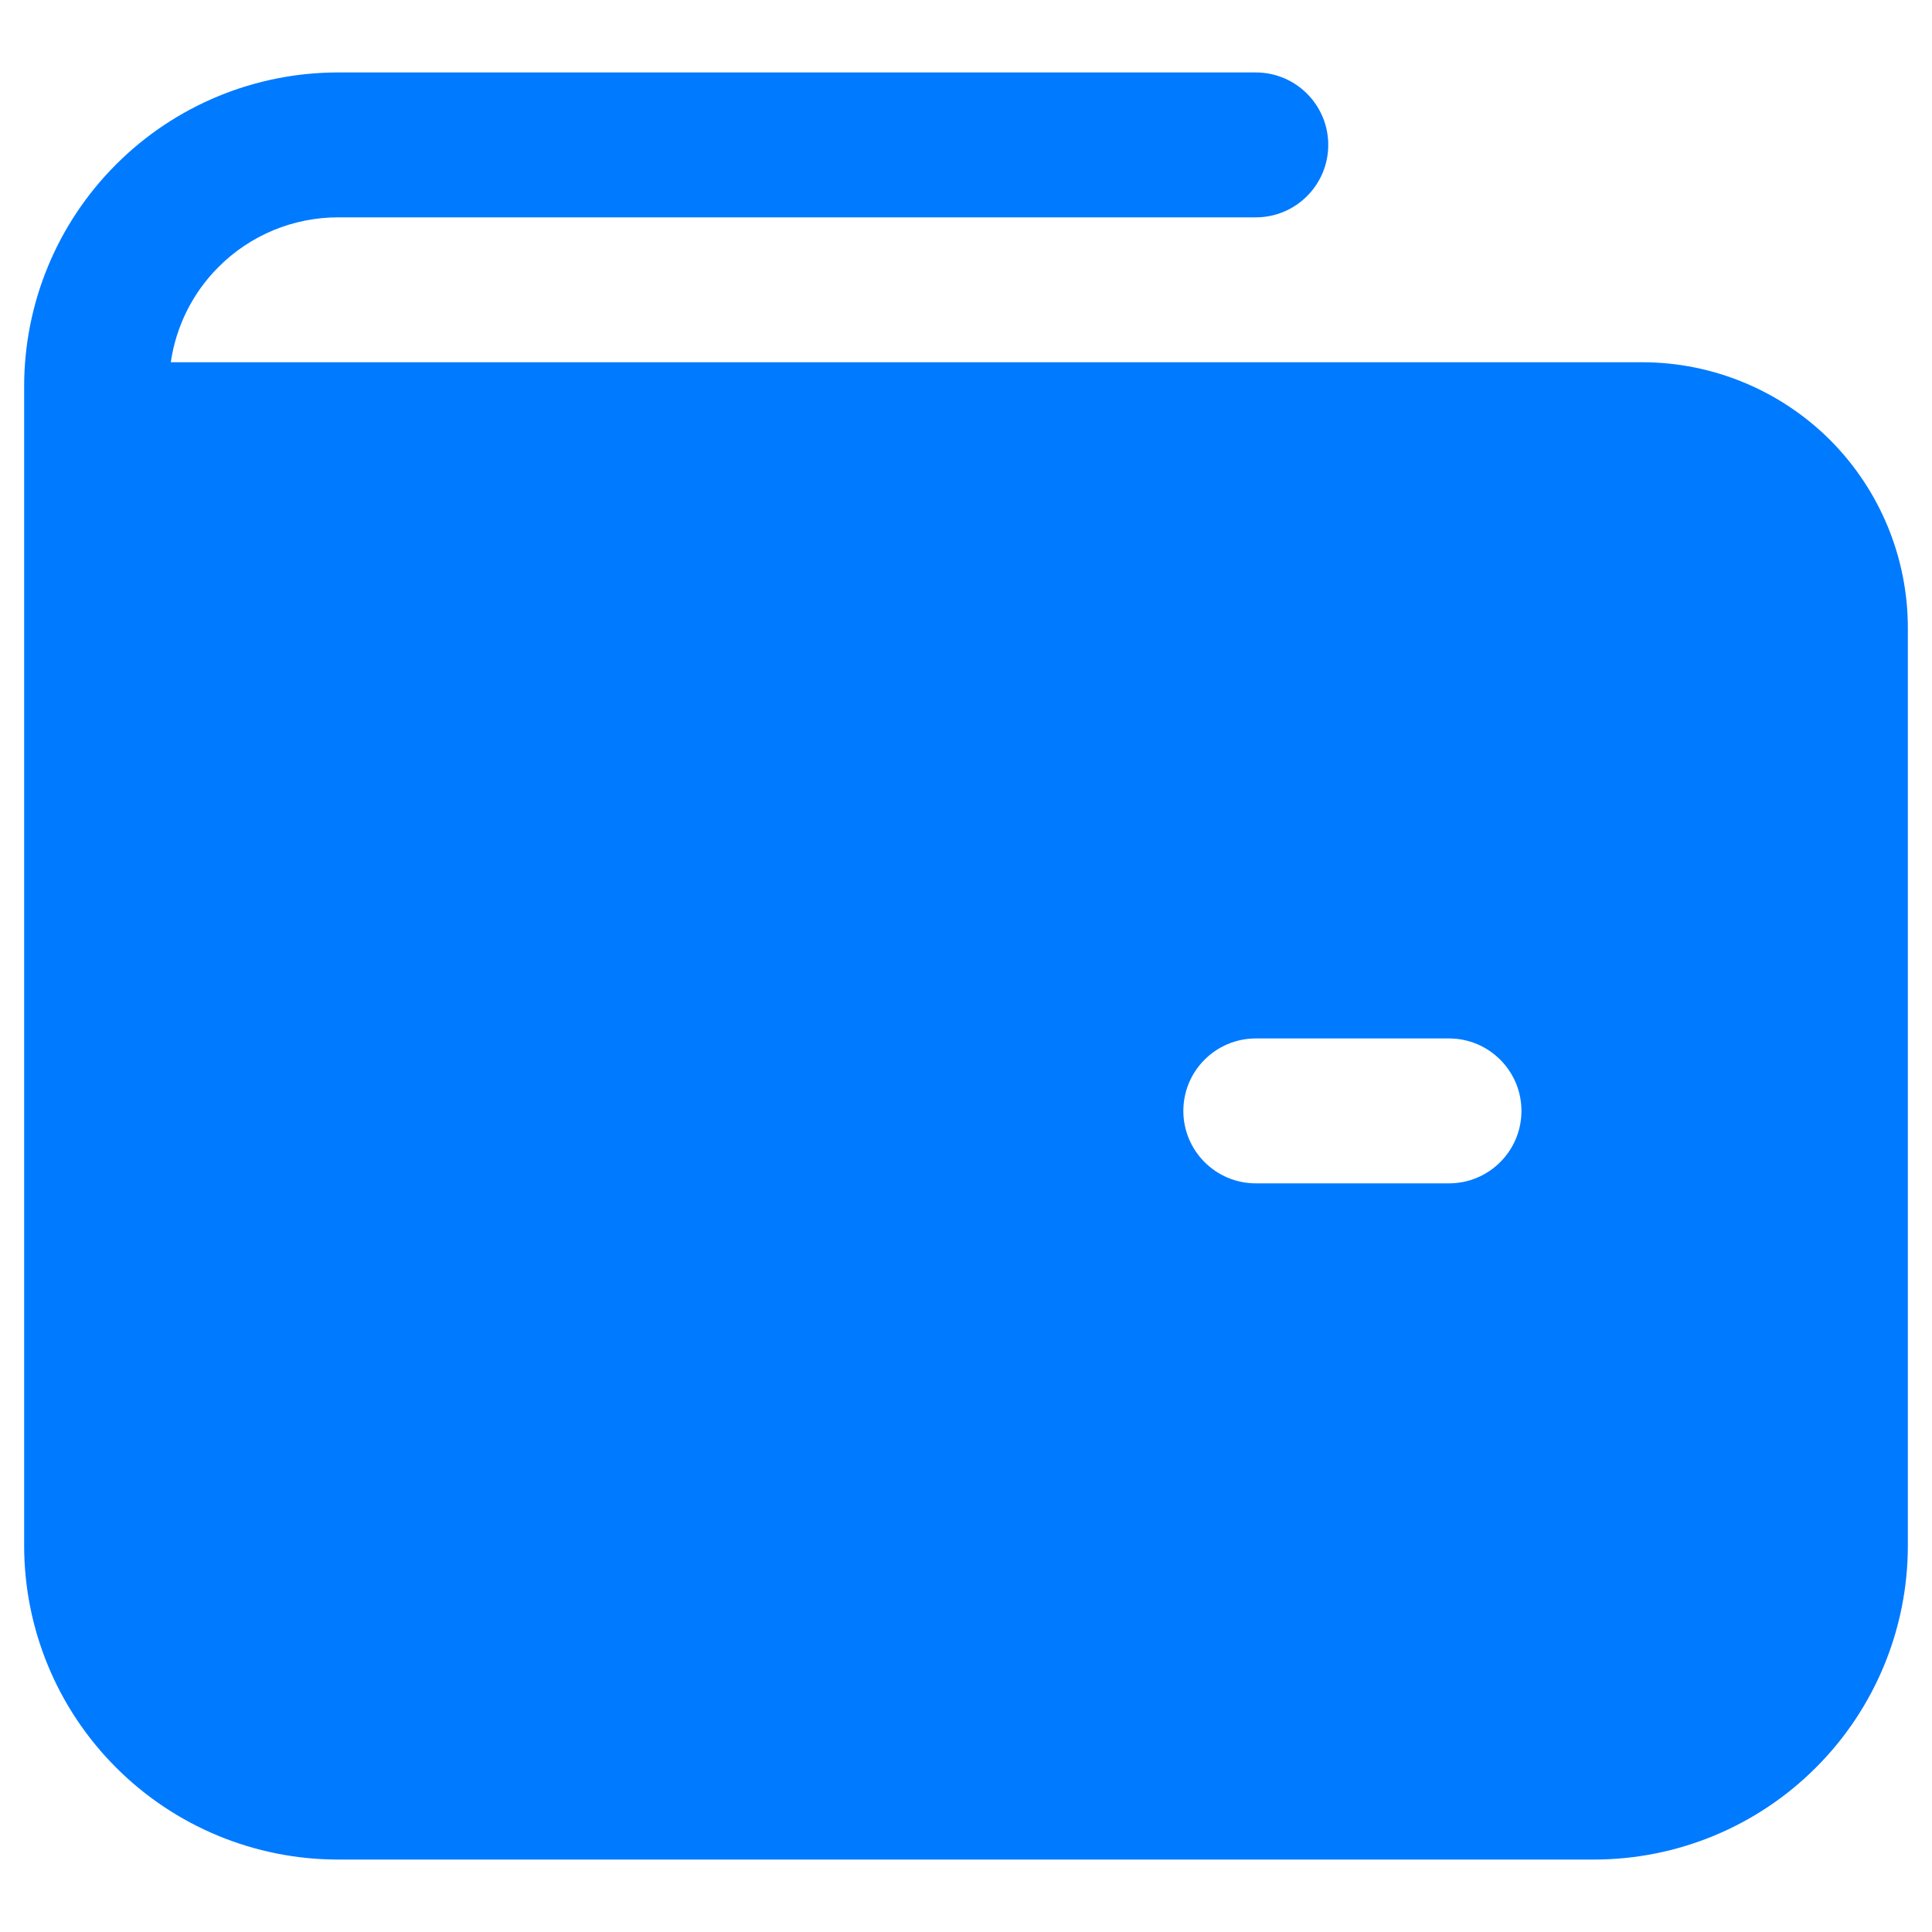
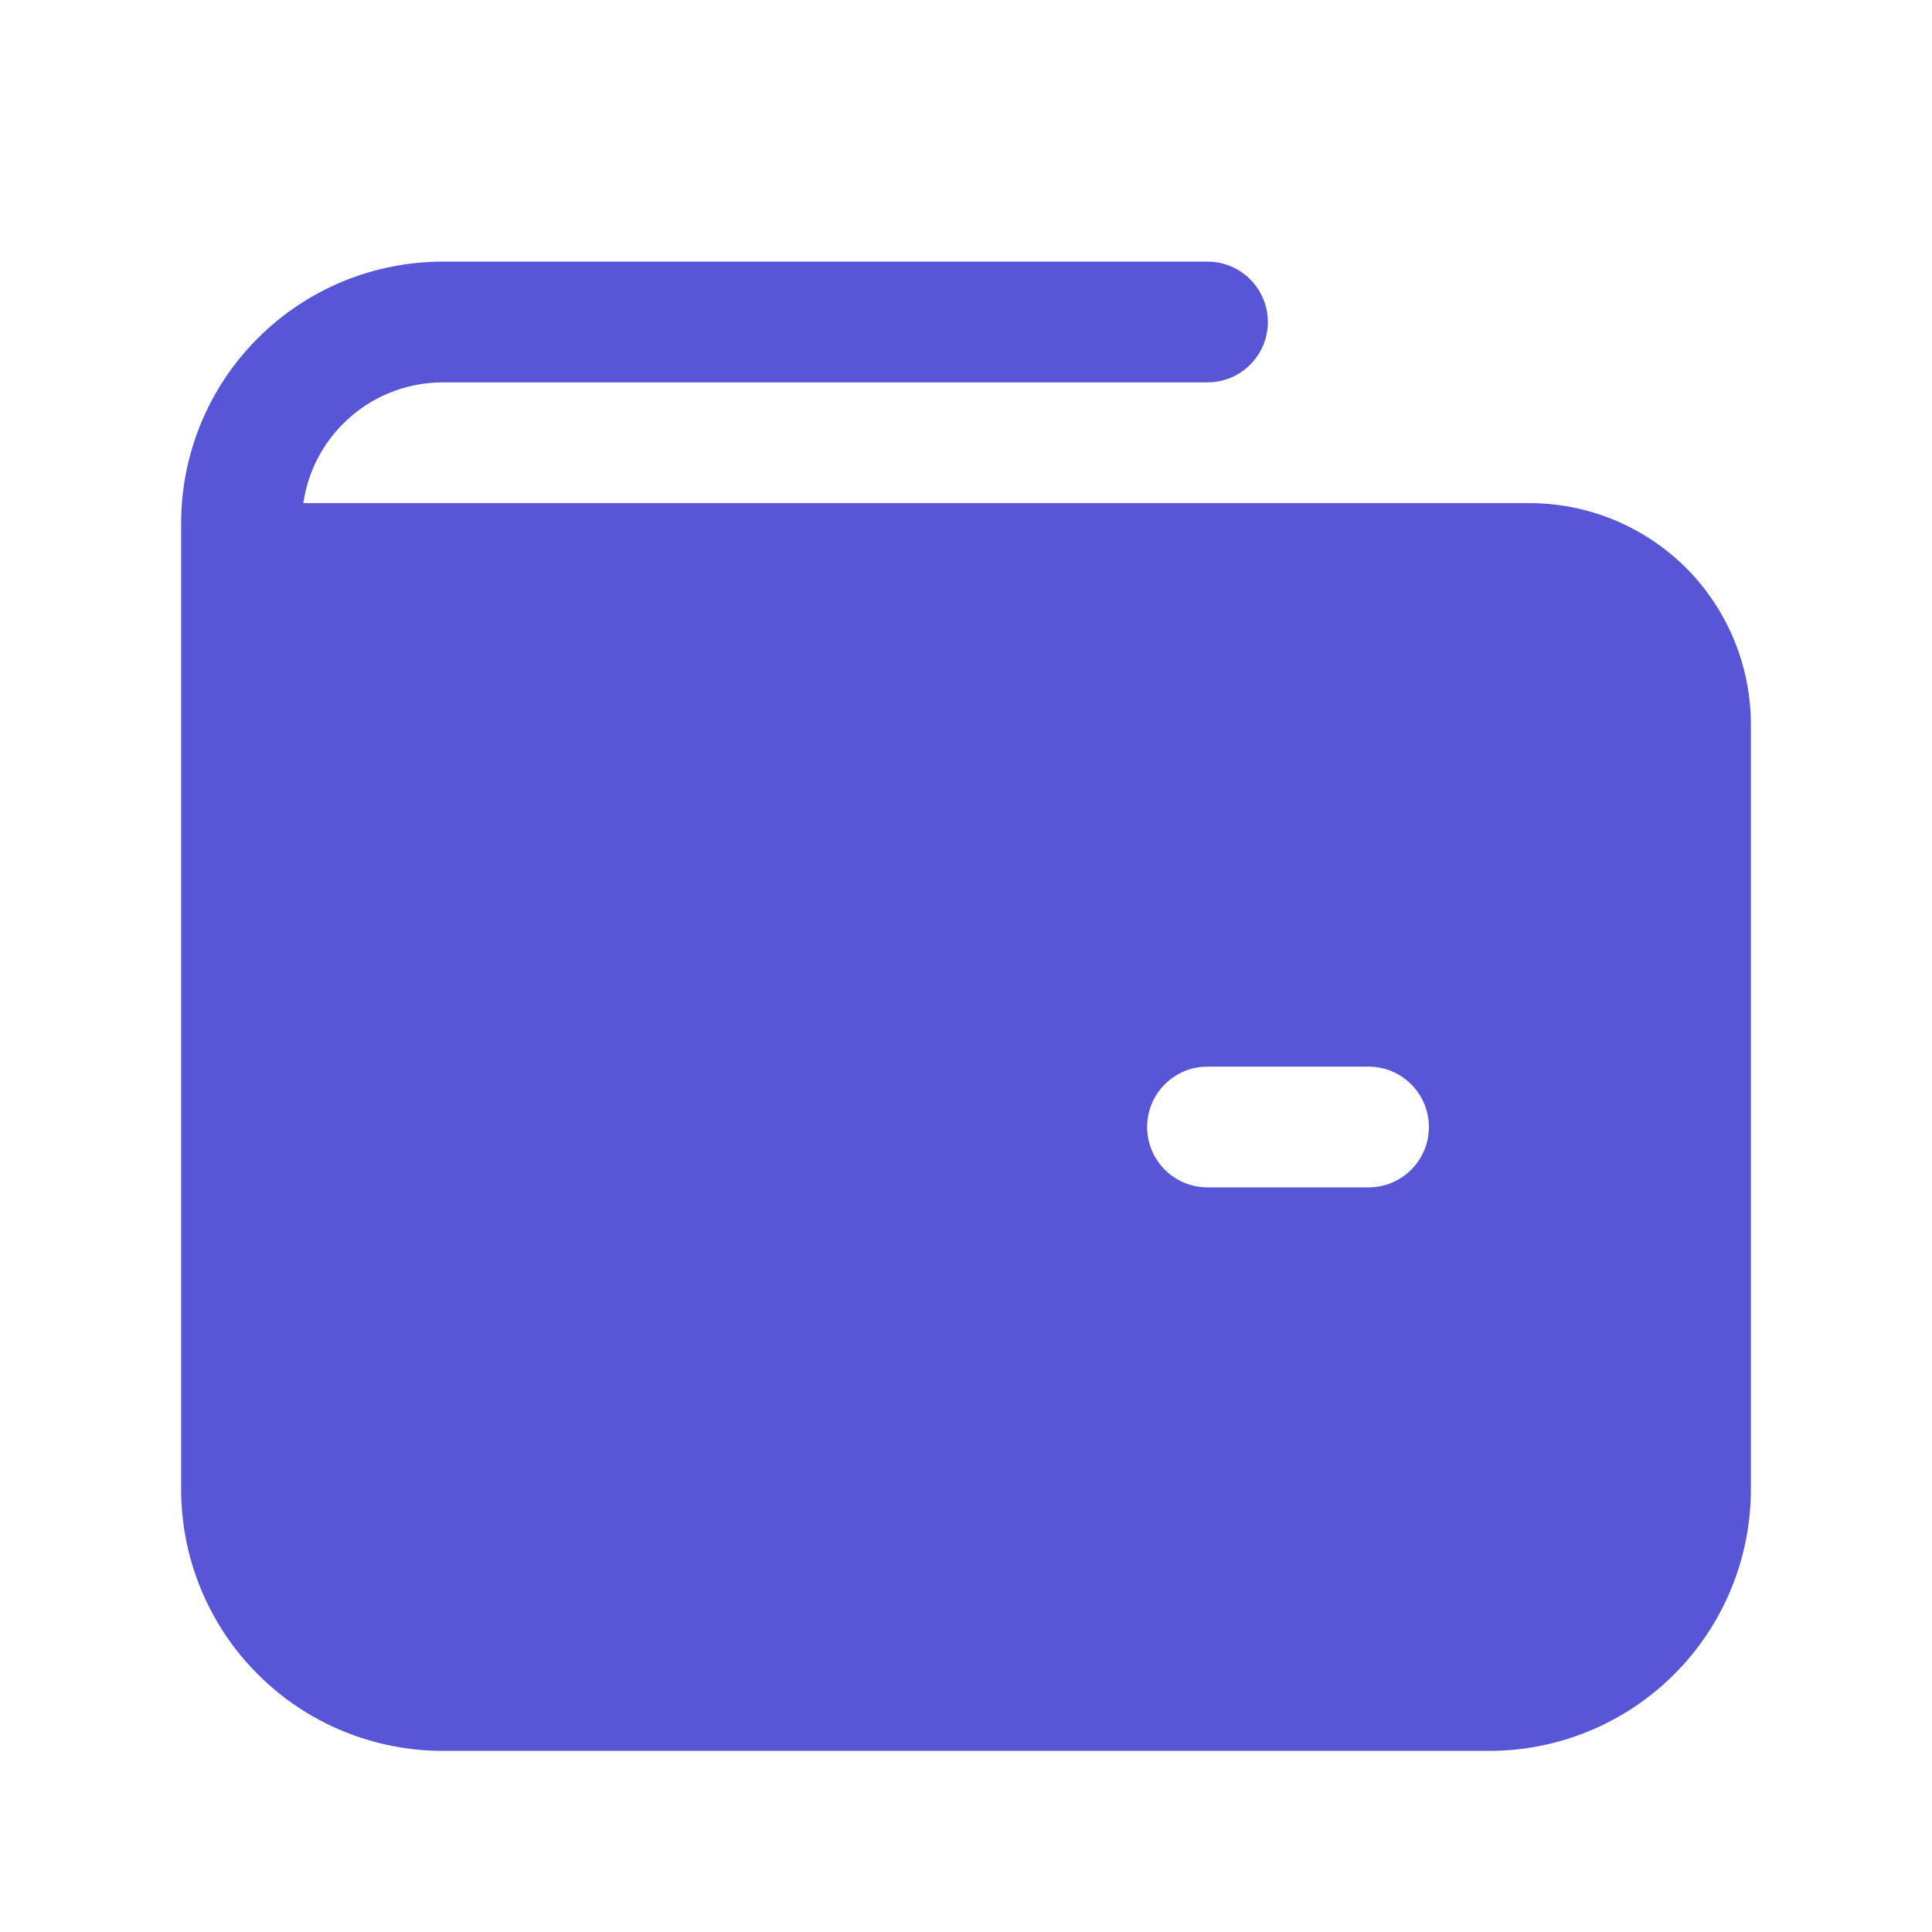
- <svg xmlns="http://www.w3.org/2000/svg" width="20" height="20" viewBox="0 0 20 19" fill="none">
-   <path fill-rule="evenodd" clip-rule="evenodd" d="M1.202 1.202C1.811 0.592 2.638 0.25 3.5 0.25H13C13.414 0.25 13.75 0.586 13.75 1C13.75 1.414 13.414 1.75 13 1.75H3.5C3.036 1.75 2.591 1.934 2.263 2.263C1.994 2.531 1.822 2.878 1.768 3.25H17C17.729 3.25 18.429 3.54 18.945 4.055C19.46 4.571 19.75 5.271 19.75 6V15.5C19.75 16.362 19.408 17.189 18.798 17.798C18.189 18.408 17.362 18.75 16.5 18.75H3.5C2.638 18.75 1.811 18.408 1.202 17.798C0.592 17.189 0.25 16.362 0.25 15.5V3.5C0.25 2.638 0.592 1.811 1.202 1.202ZM13 10.25C12.586 10.25 12.25 10.586 12.25 11C12.25 11.414 12.586 11.75 13 11.75H15C15.414 11.75 15.75 11.414 15.75 11C15.75 10.586 15.414 10.25 15 10.25H13Z" fill="#007AFF" />
+ <svg xmlns="http://www.w3.org/2000/svg" width="24" height="24" viewBox="0 0 24 24" fill="none">
+   <path fill-rule="evenodd" clip-rule="evenodd" d="M3.202 4.202C3.811 3.592 4.638 3.25 5.5 3.25H15C15.414 3.25 15.75 3.586 15.75 4C15.75 4.414 15.414 4.75 15 4.75H5.5C5.036 4.75 4.591 4.934 4.263 5.263C3.994 5.531 3.822 5.878 3.768 6.25H19C19.729 6.25 20.429 6.54 20.945 7.055C21.46 7.571 21.75 8.271 21.75 9V18.5C21.75 19.362 21.408 20.189 20.798 20.798C20.189 21.408 19.362 21.75 18.5 21.75H5.5C4.638 21.75 3.811 21.408 3.202 20.798C2.592 20.189 2.25 19.362 2.25 18.5V6.5C2.25 5.638 2.592 4.811 3.202 4.202ZM15 13.25C14.586 13.25 14.25 13.586 14.25 14C14.25 14.414 14.586 14.75 15 14.75H17C17.414 14.75 17.75 14.414 17.75 14C17.75 13.586 17.414 13.25 17 13.25H15Z" fill="#5856D7" />
</svg>
